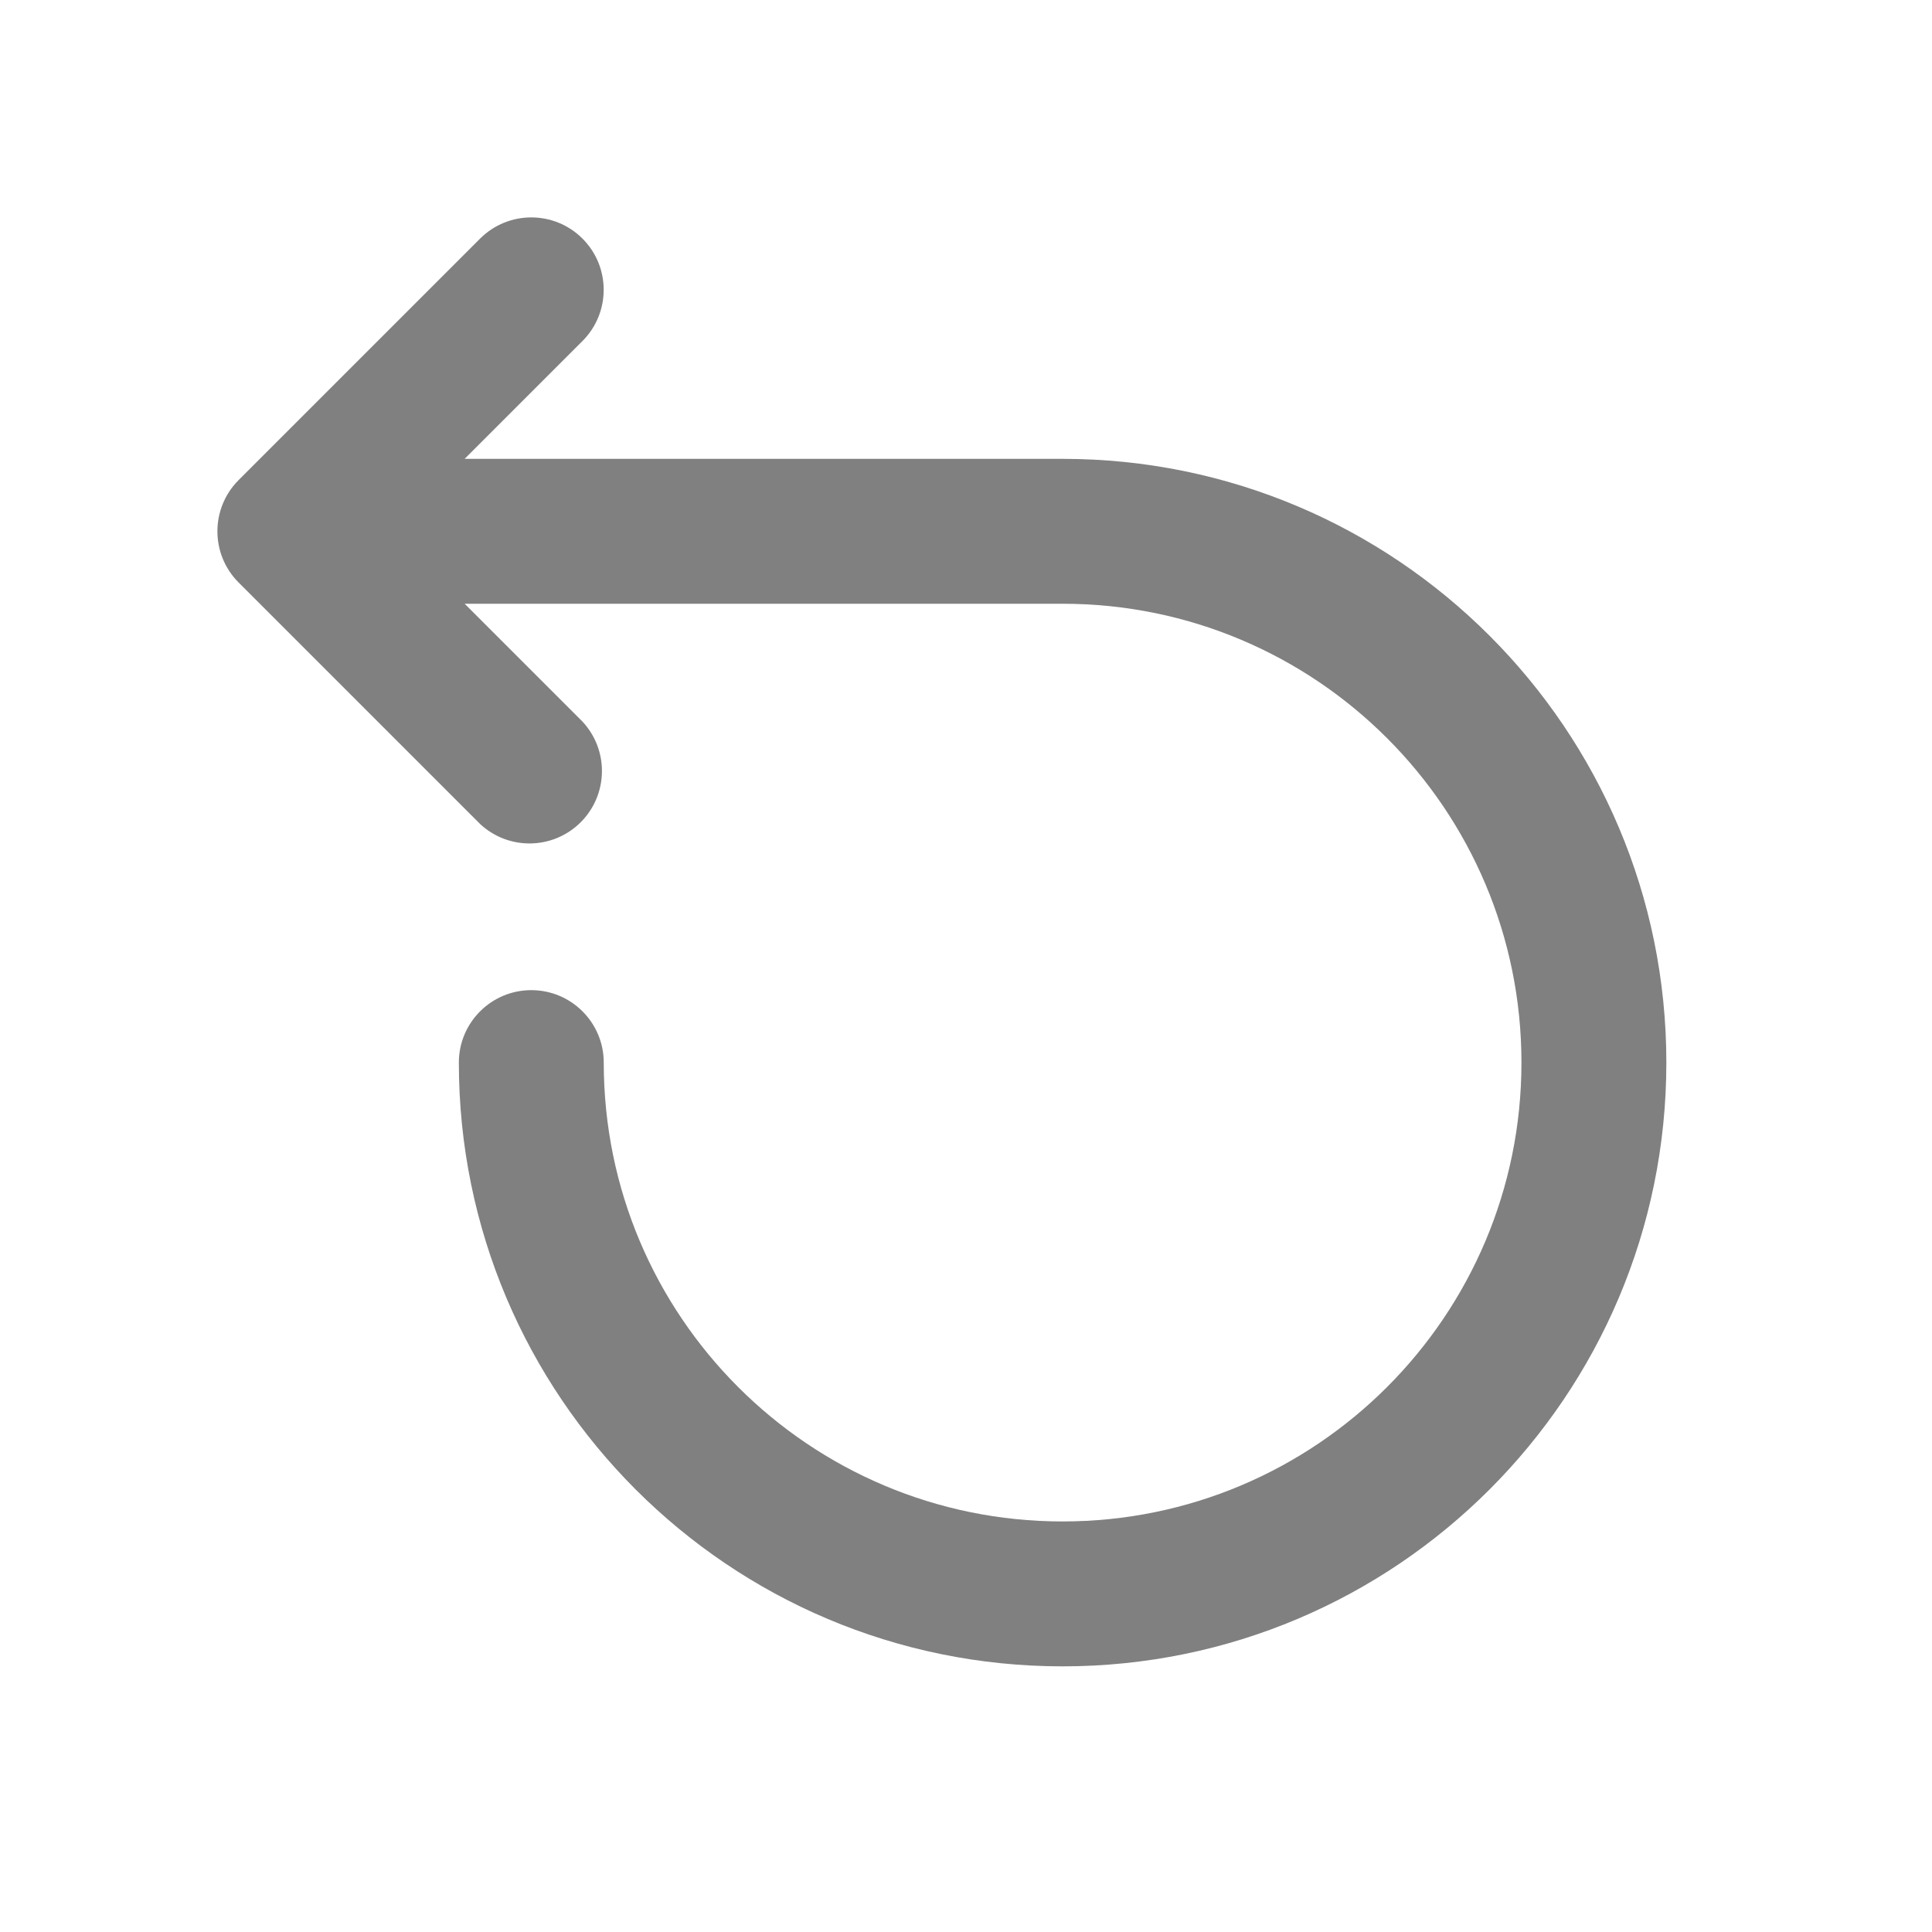
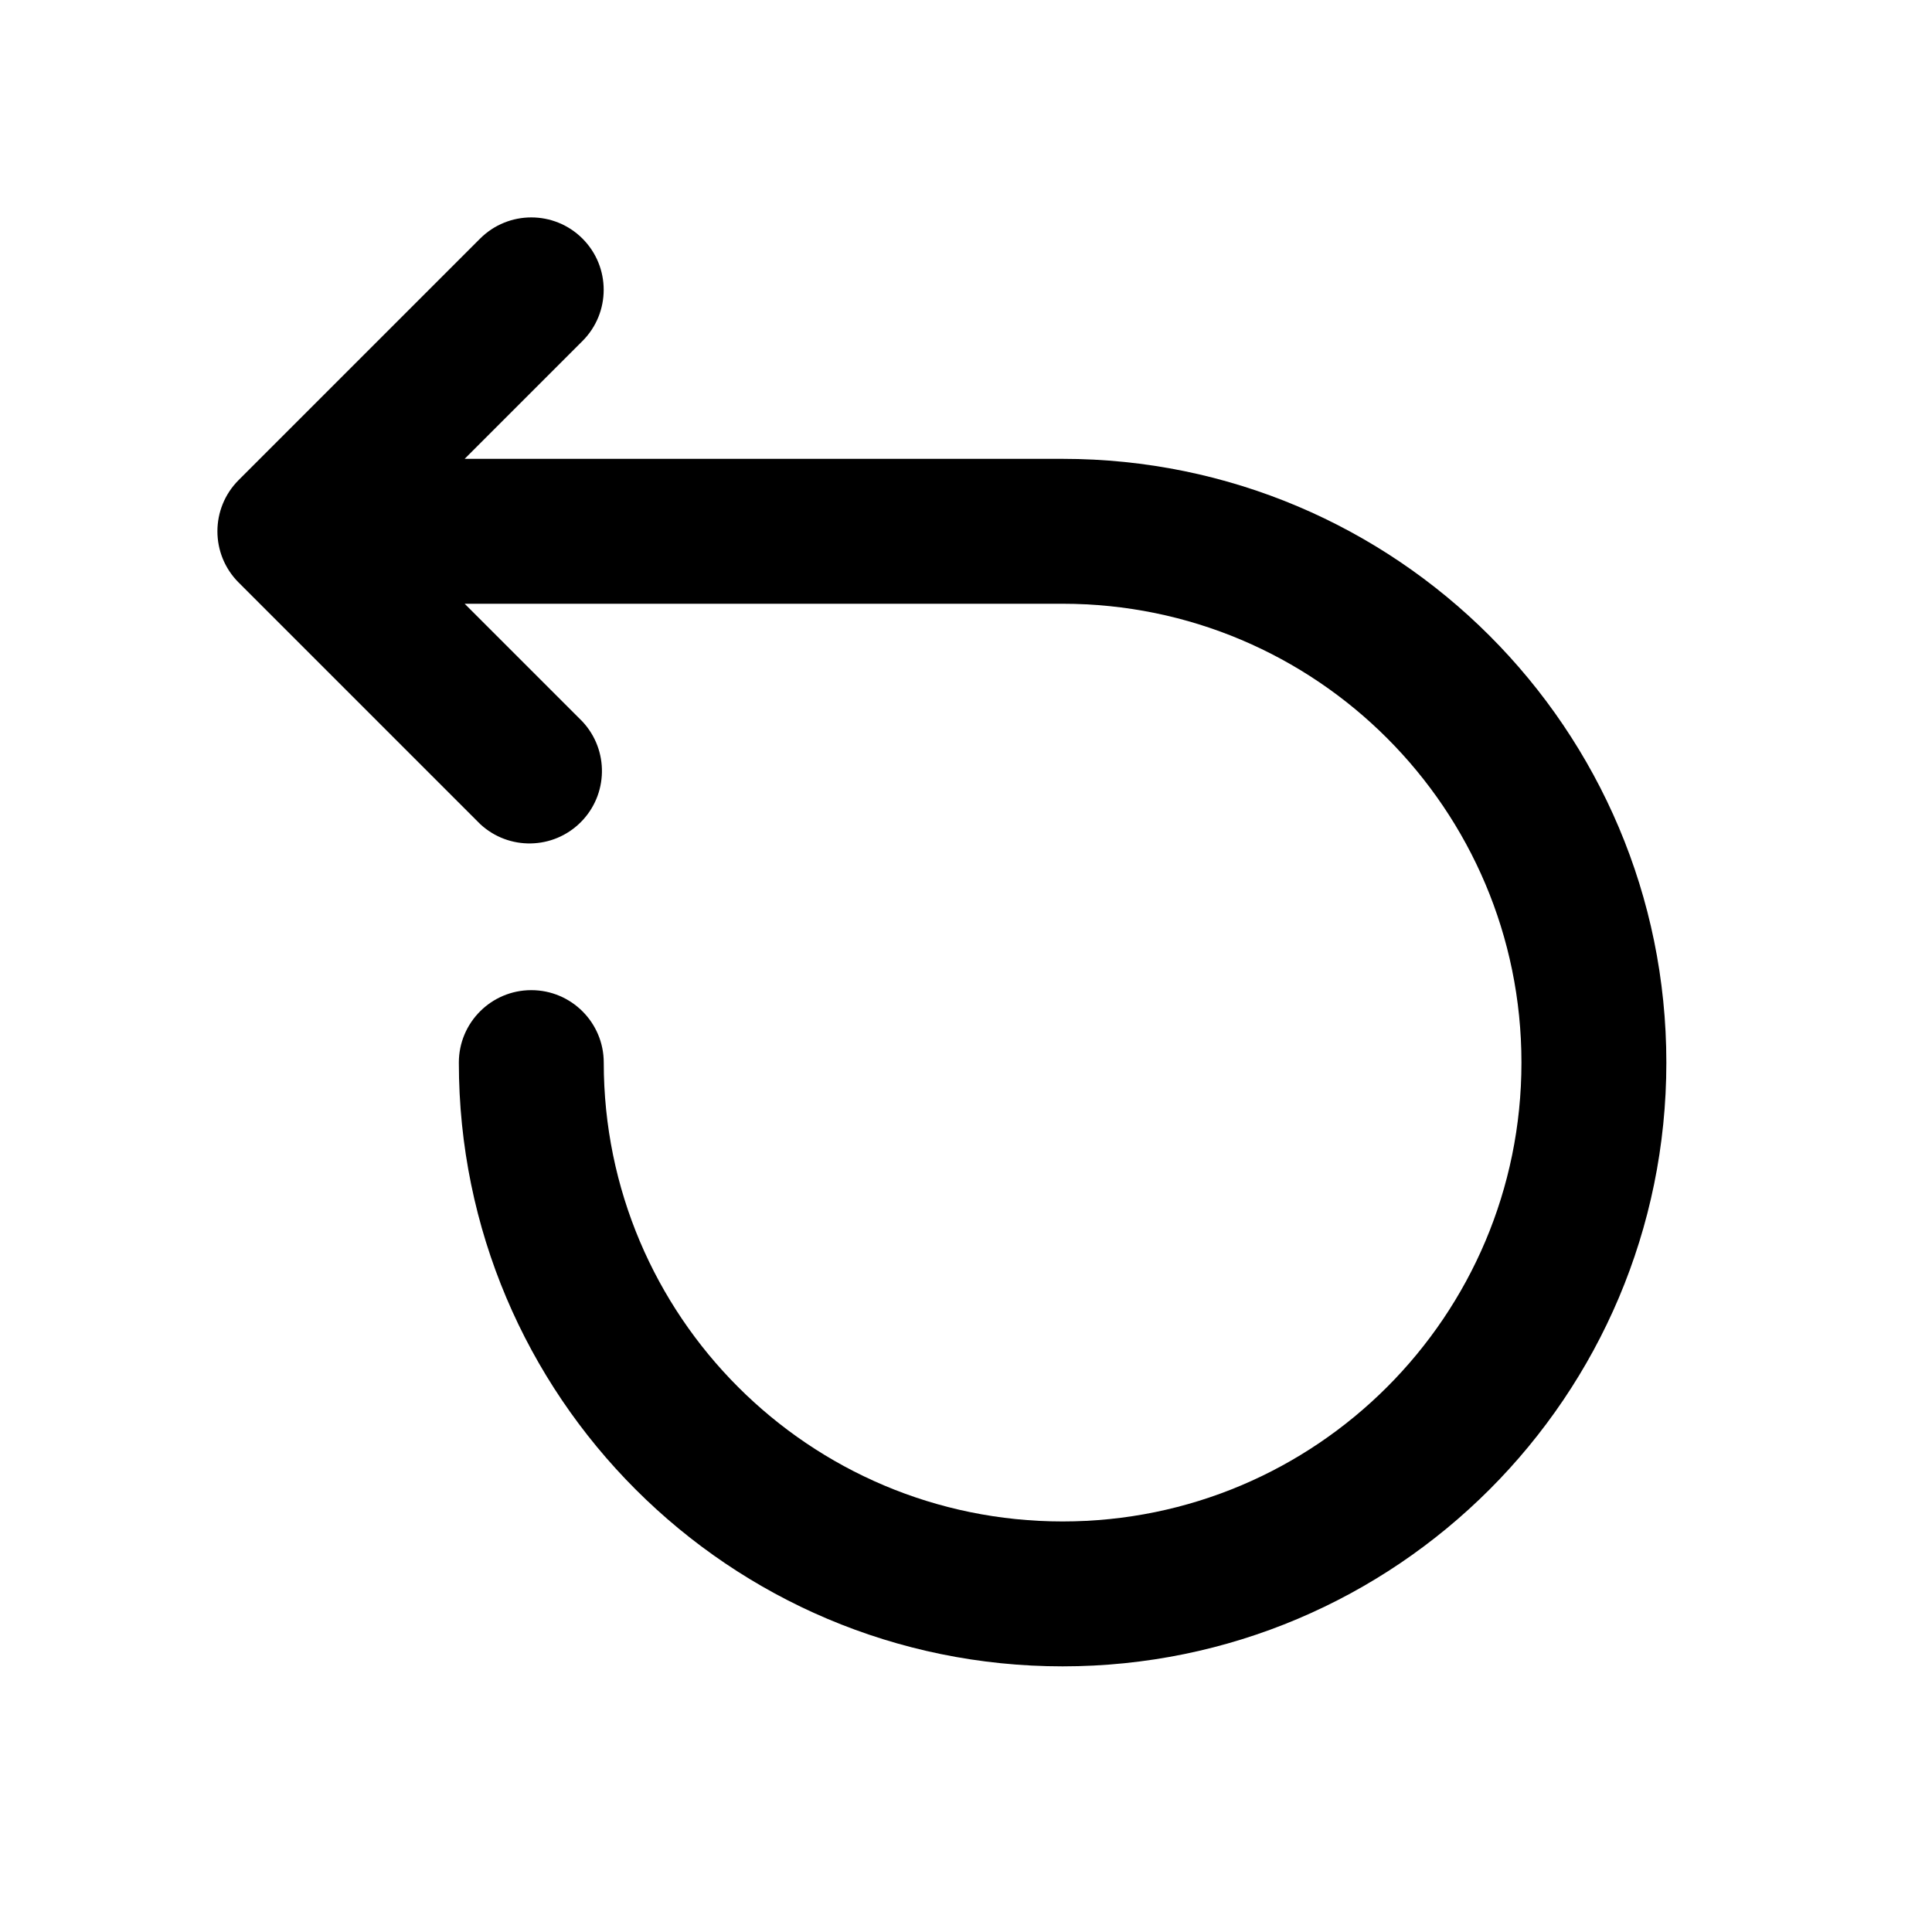
<svg xmlns="http://www.w3.org/2000/svg" width="32" height="32" viewBox="0 0 20 20">
-   <path fill="#808080" d="M6.03 2.47a.75.75 0 0 1 0 1.06L4.81 4.75H11A6.25 6.25 0 1 1 4.75 11a.75.75 0 0 1 1.5 0A4.75 4.75 0 1 0 11 6.25H4.81l1.22 1.22a.75.75 0 0 1-1.06 1.06l-2.5-2.5a.75.75 0 0 1 0-1.06l2.5-2.5a.75.75 0 0 1 1.06 0" />
+   <path fill="currentColor" d="M6.03 2.47a.75.75 0 0 1 0 1.06L4.81 4.75H11A6.25 6.25 0 1 1 4.75 11a.75.75 0 0 1 1.5 0A4.75 4.75 0 1 0 11 6.25H4.81l1.22 1.22a.75.75 0 0 1-1.06 1.06l-2.5-2.5a.75.75 0 0 1 0-1.06l2.5-2.5a.75.75 0 0 1 1.06 0" />
</svg>
